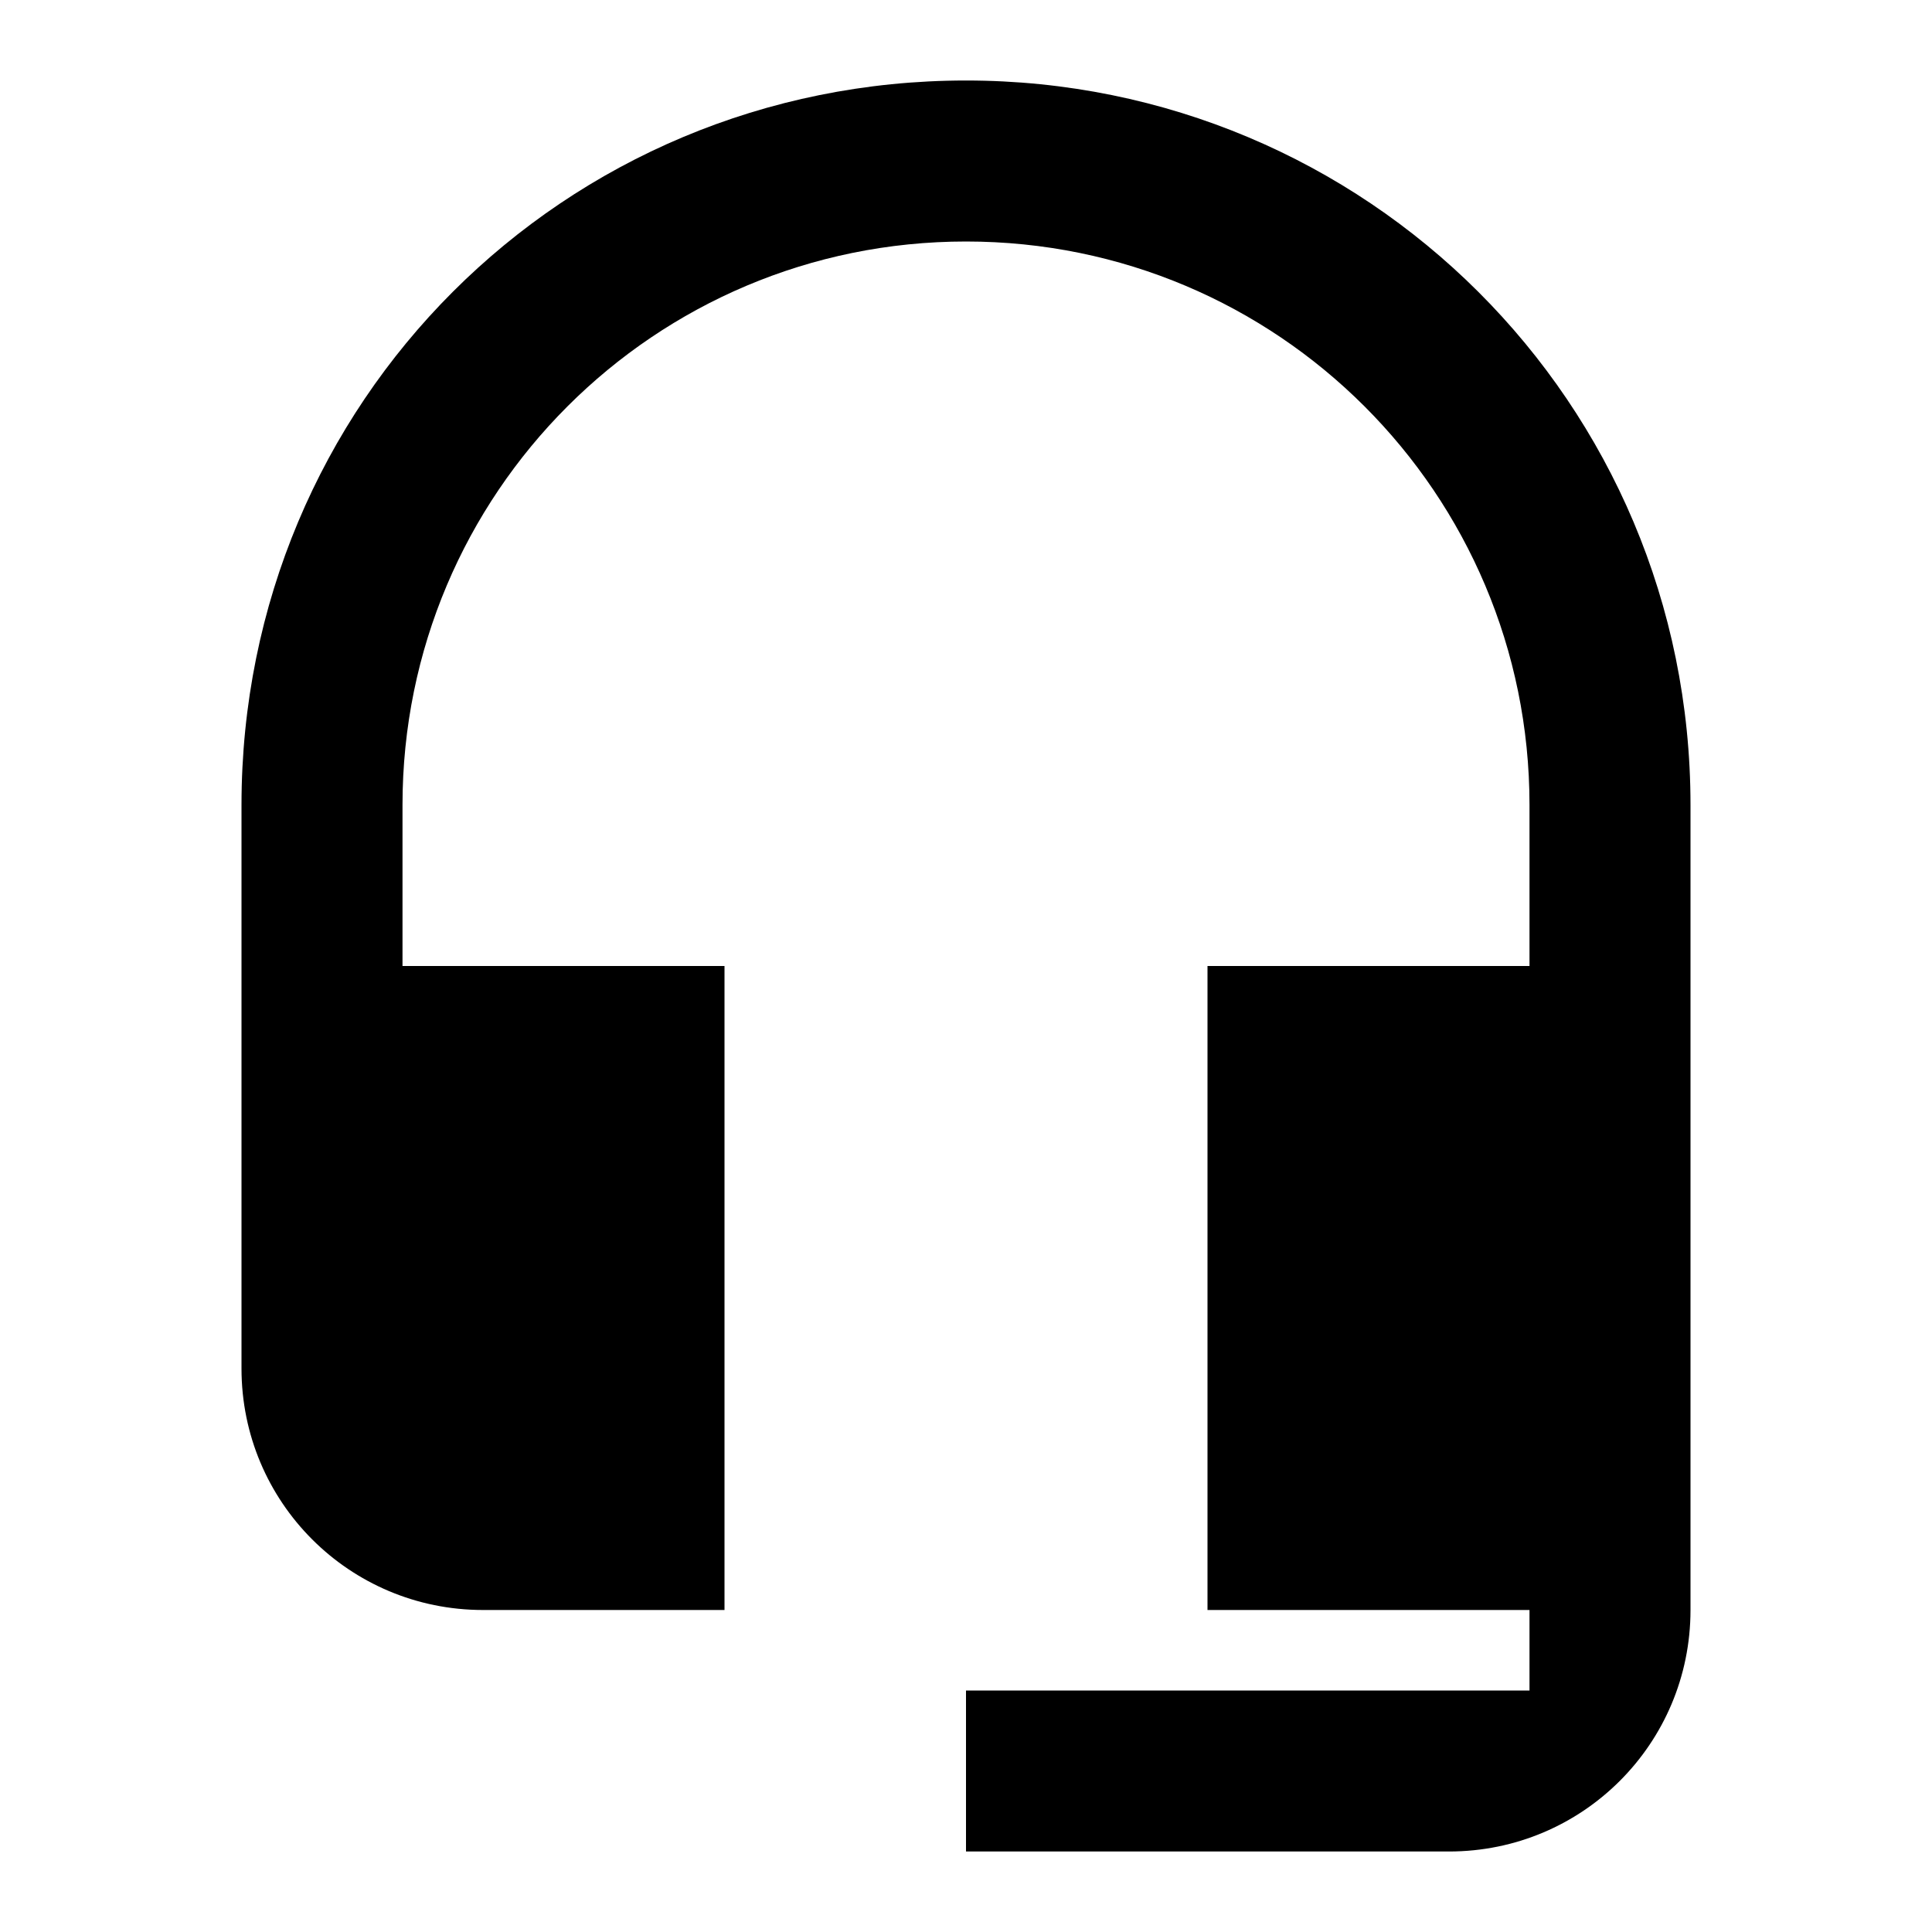
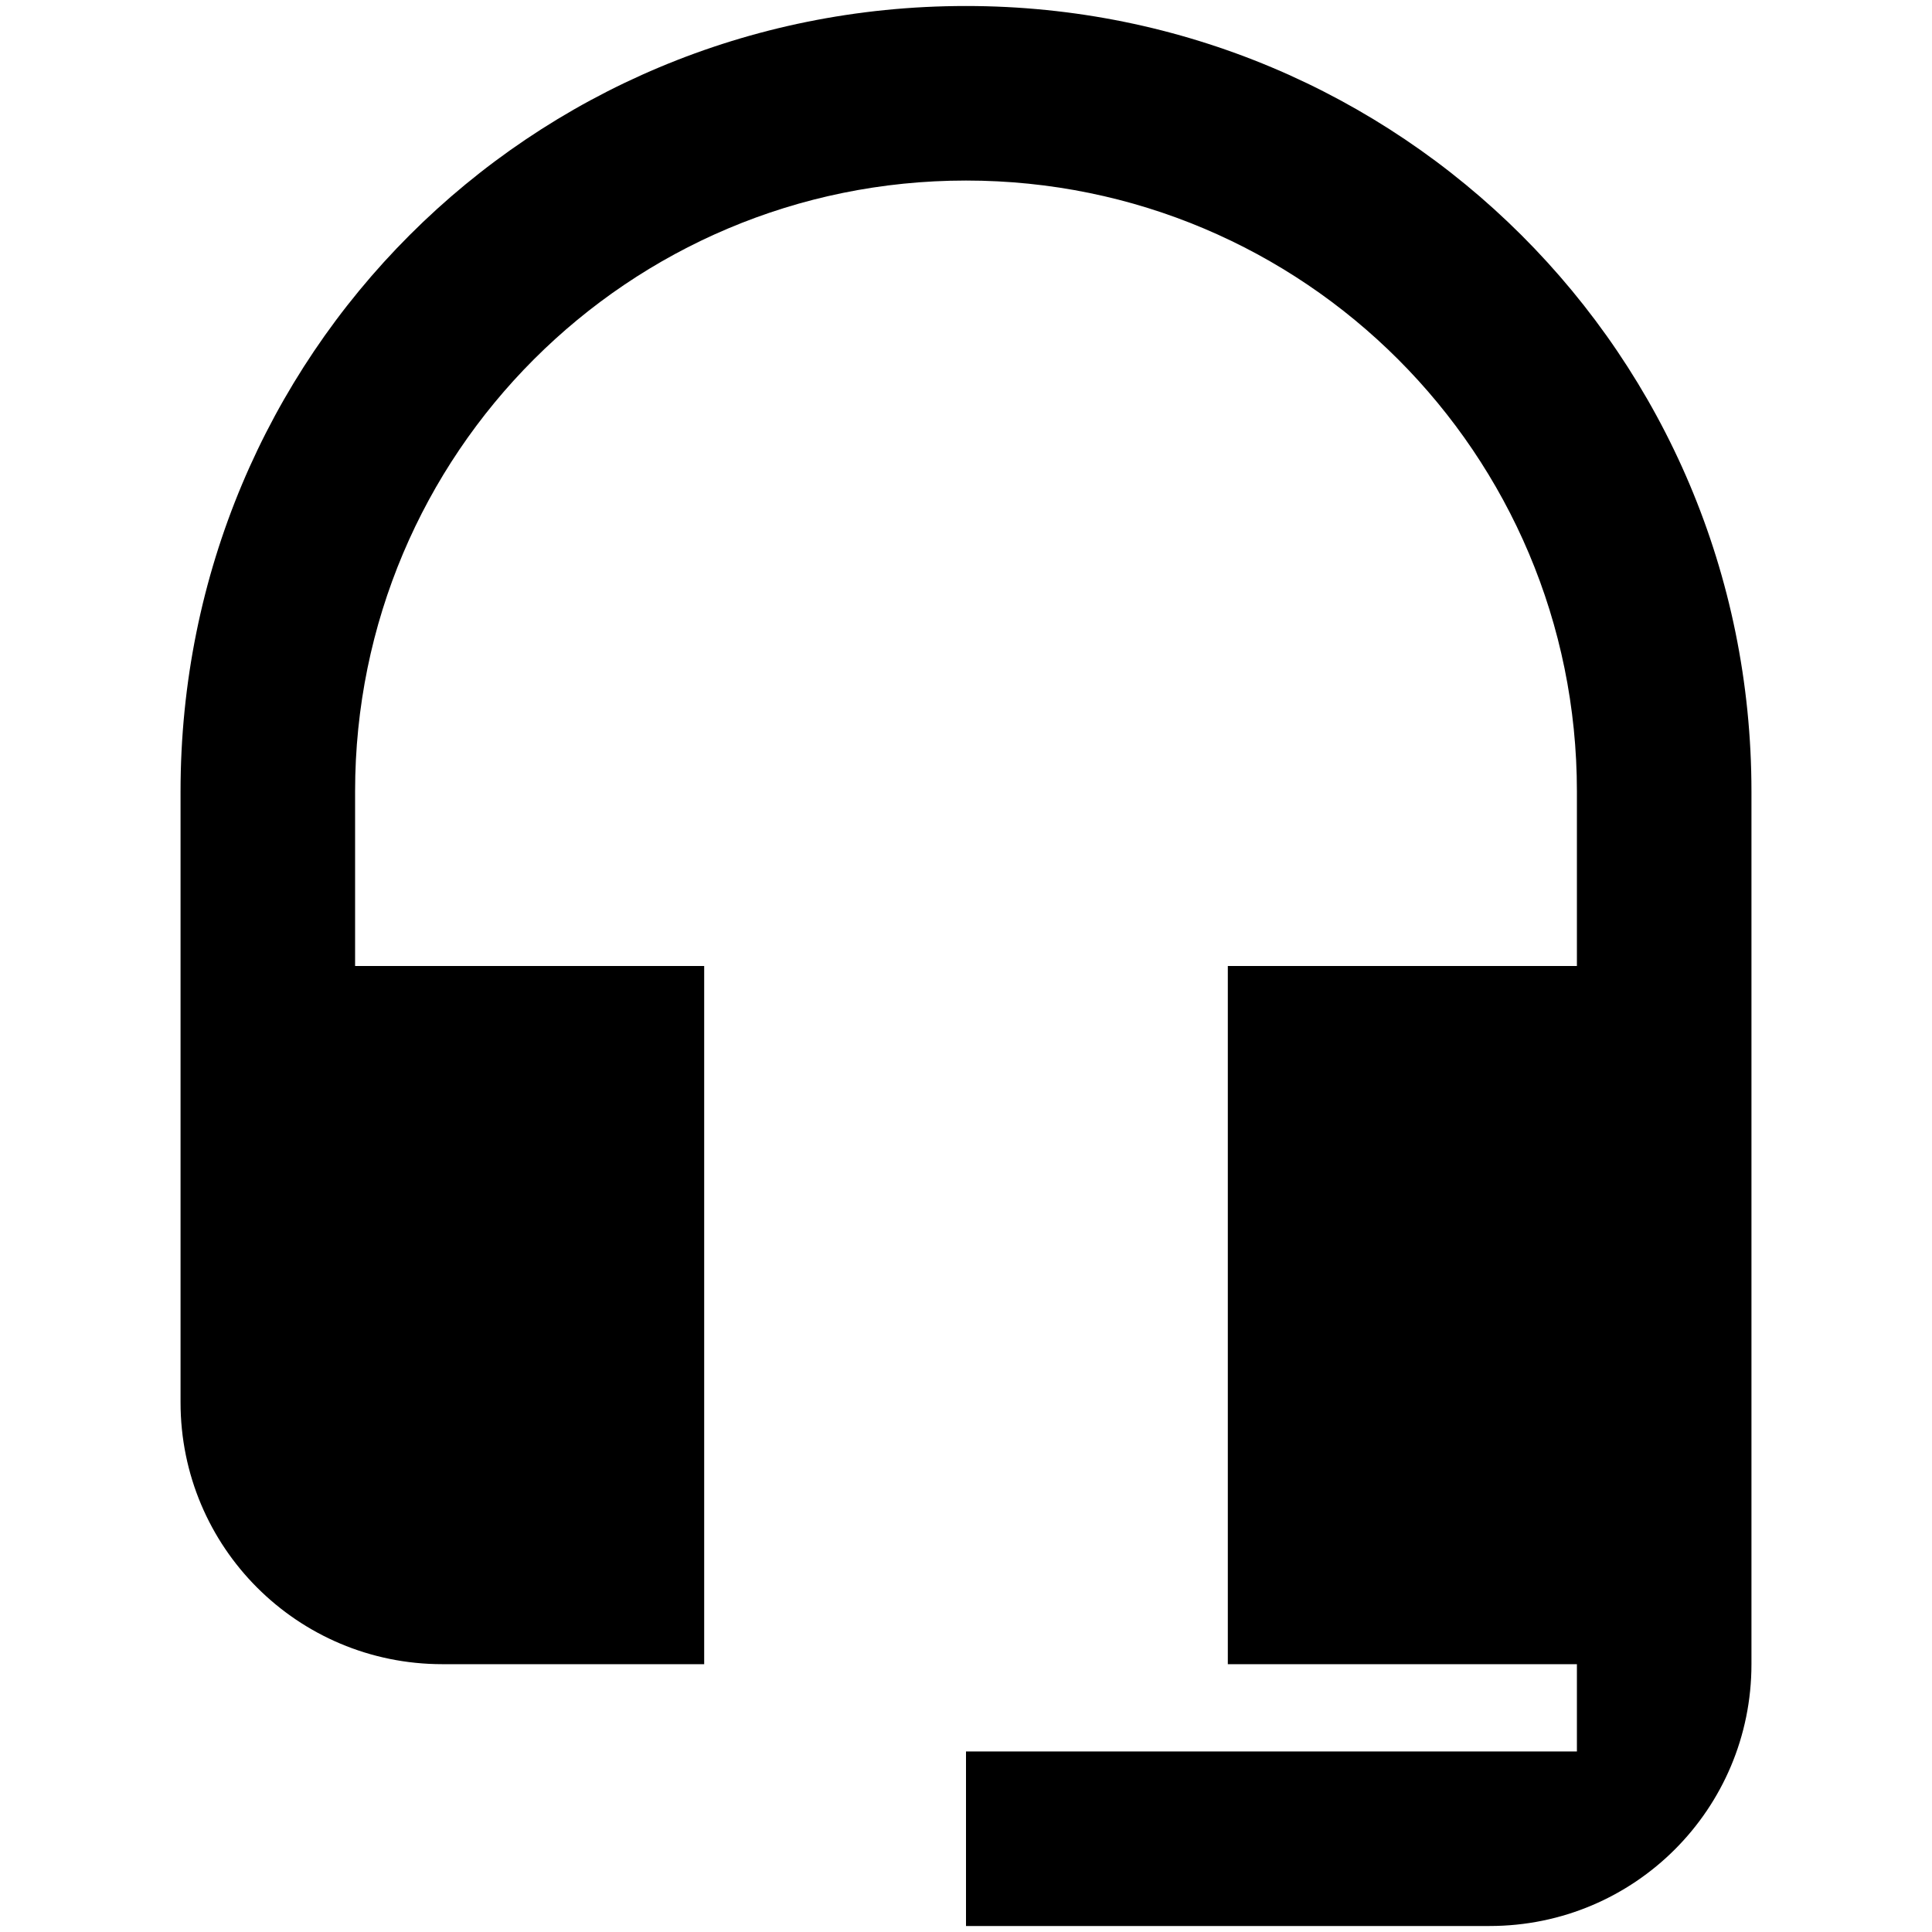
- <svg xmlns="http://www.w3.org/2000/svg" class="svg-icon" style="width: 1em; height: 1em;vertical-align: middle;fill: currentColor;overflow: hidden;" viewBox="0 0 1024 1024" version="1.1">
-   <path d="M512 42.667C298.667 42.667 128 213.333 128 426.667L128 725.333C128 796.16 185.173 853.333 256 853.333L384 853.333 384 512 213.333 512 213.333 426.667C213.333 261.547 346.88 128 512 128 677.12 128 810.667 261.547 810.667 426.667L810.667 512 640 512 640 853.333 810.667 853.333 810.667 896 512 896 512 981.333 768 981.333C838.827 981.333 896 924.16 896 853.333L896 426.667C896 213.333 724.053 42.667 512 42.667Z" />
+ <svg xmlns="http://www.w3.org/2000/svg" class="svg-icon" style="width: 1em; height: 1em;vertical-align: middle;fill: currentColor;overflow: hidden;" viewBox="0 0 1024 1024" version="1.1" id="svg1">
+   <defs id="defs1" />
+   <path d="M 512,3.181 C 280.719,3.181 95.693,188.206 95.693,419.487 v 323.794 c 0,76.785 61.983,138.769 138.769,138.769 H 373.231 V 512 H 188.206 V 419.487 C 188.206,240.476 332.988,95.693 512,95.693 c 179.012,0 323.794,144.782 323.794,323.794 V 512 H 650.769 v 370.05 h 185.025 v 46.256 H 512 v 92.513 h 277.538 c 76.785,0 138.769,-61.983 138.769,-138.769 V 419.487 C 928.307,188.206 741.894,3.181 512,3.181 Z" id="path1" style="stroke-width:1.084" />
</svg>
